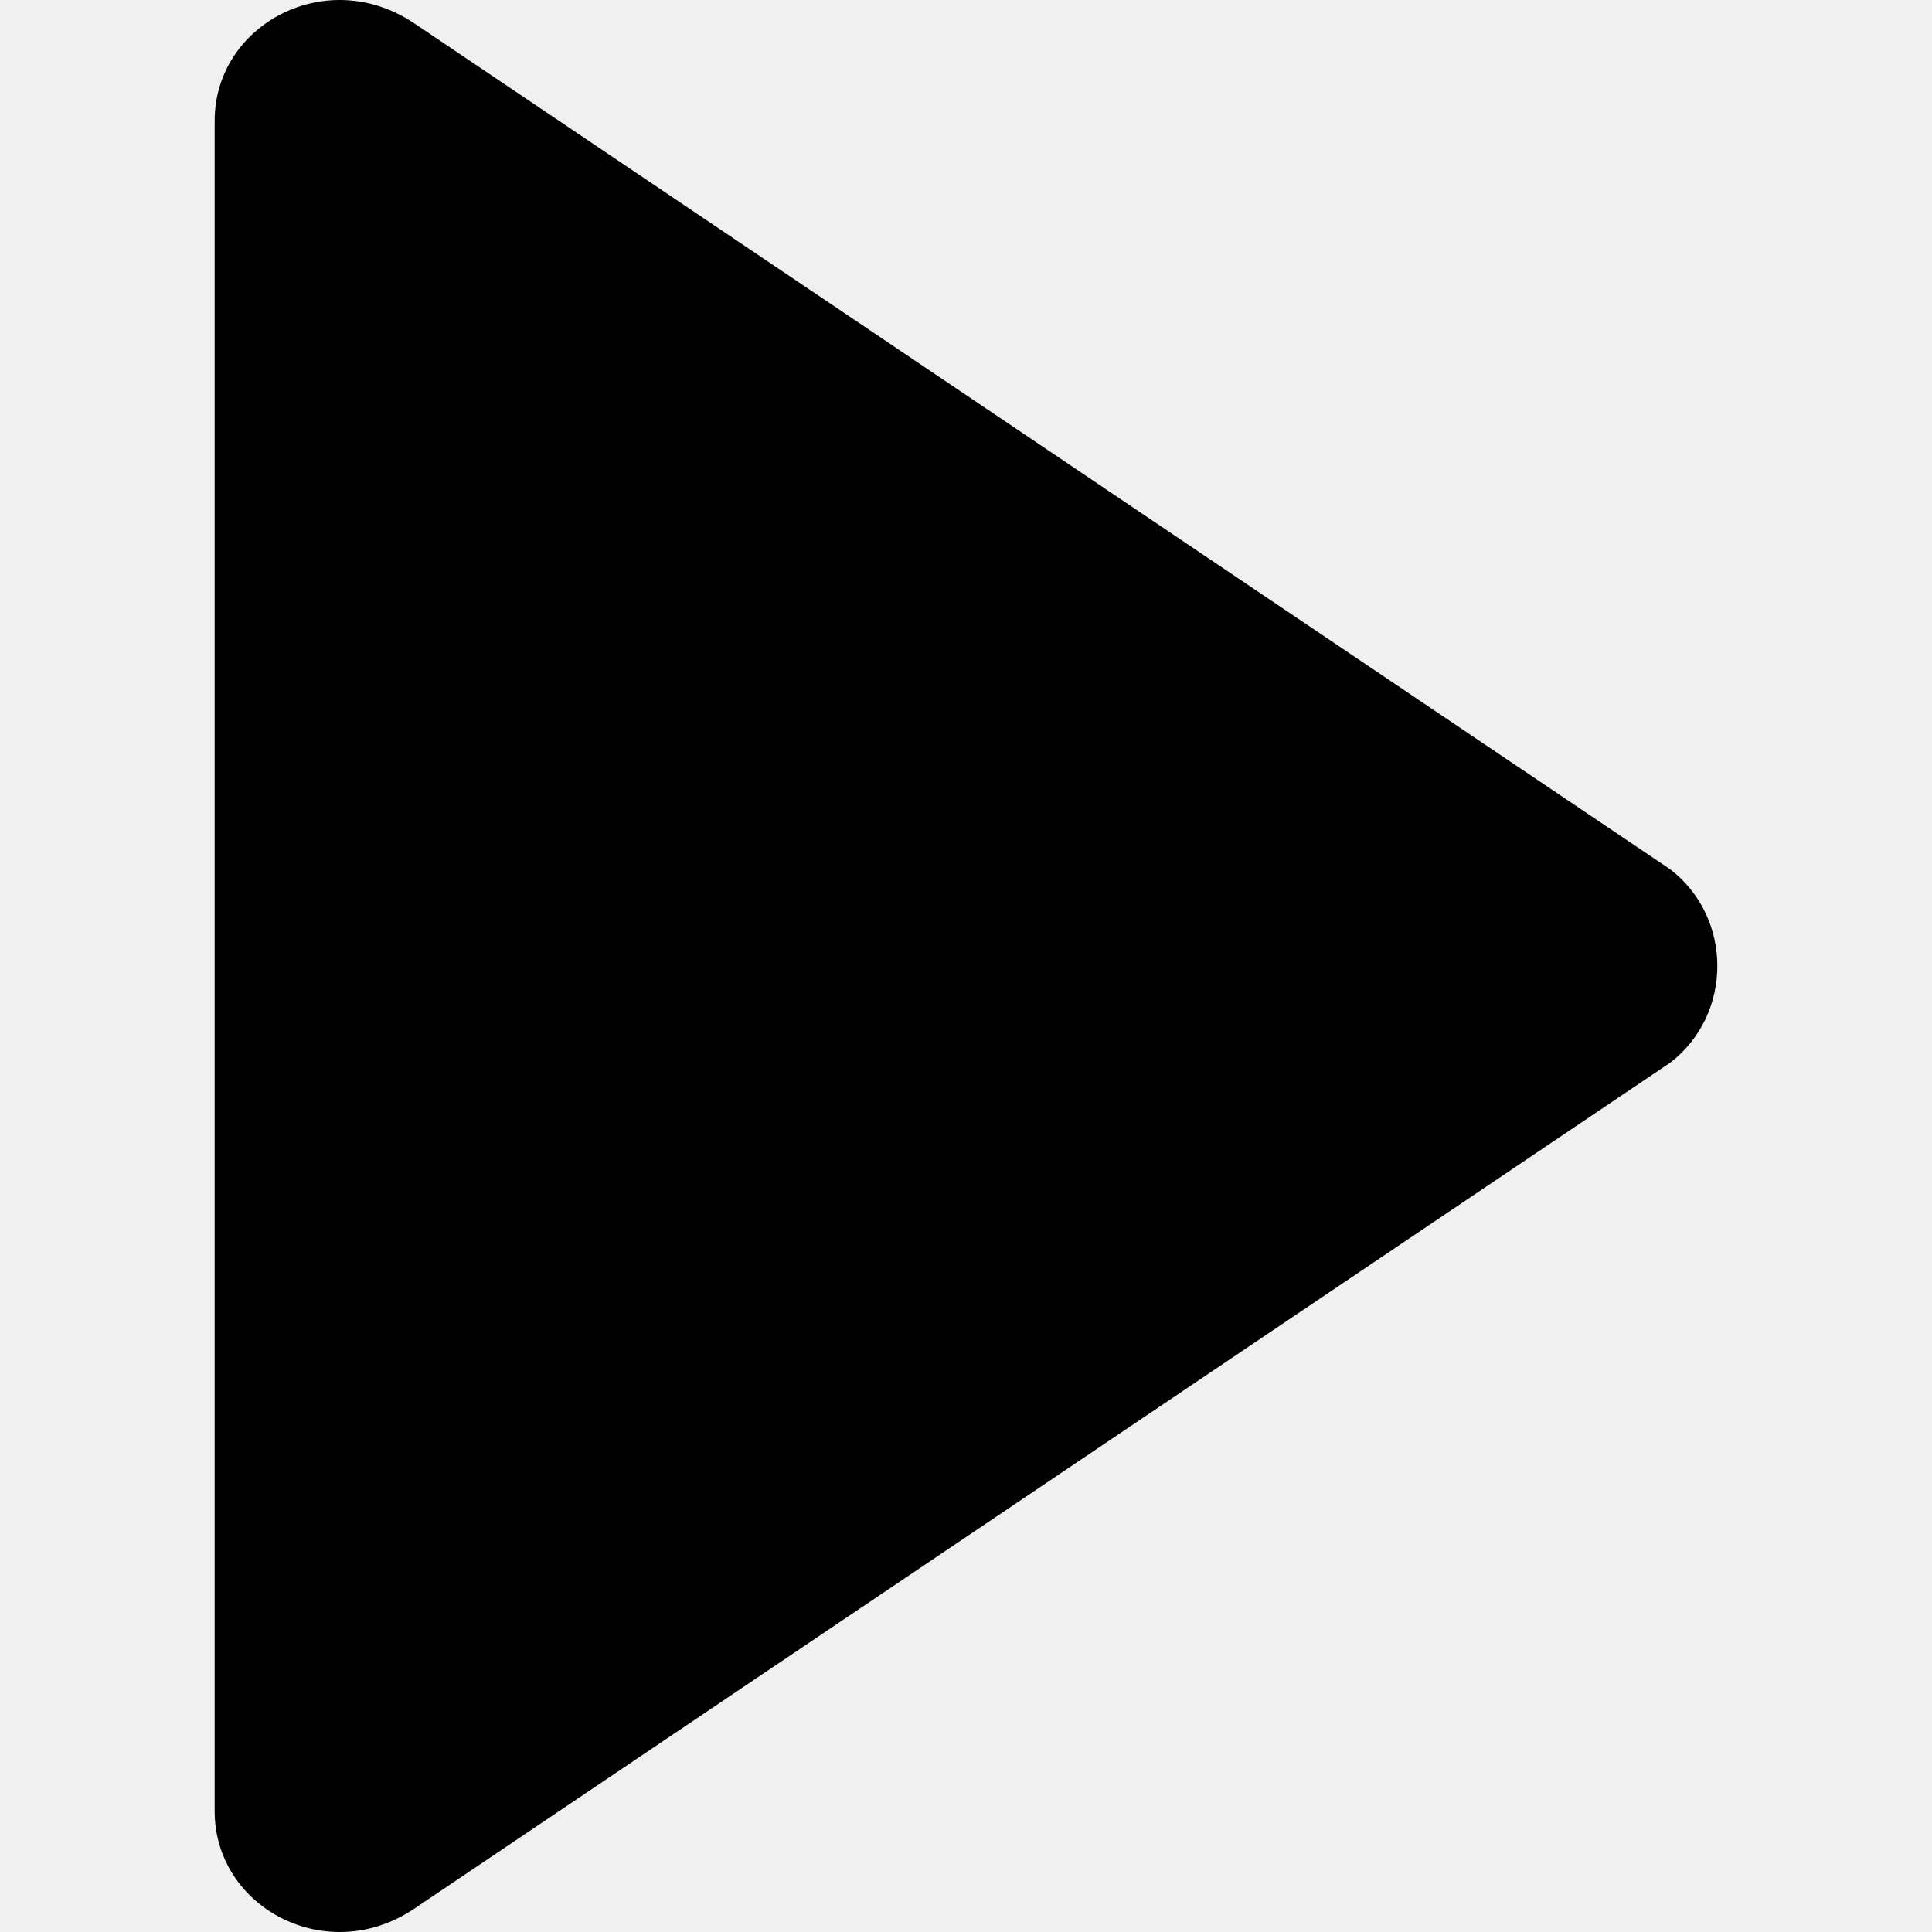
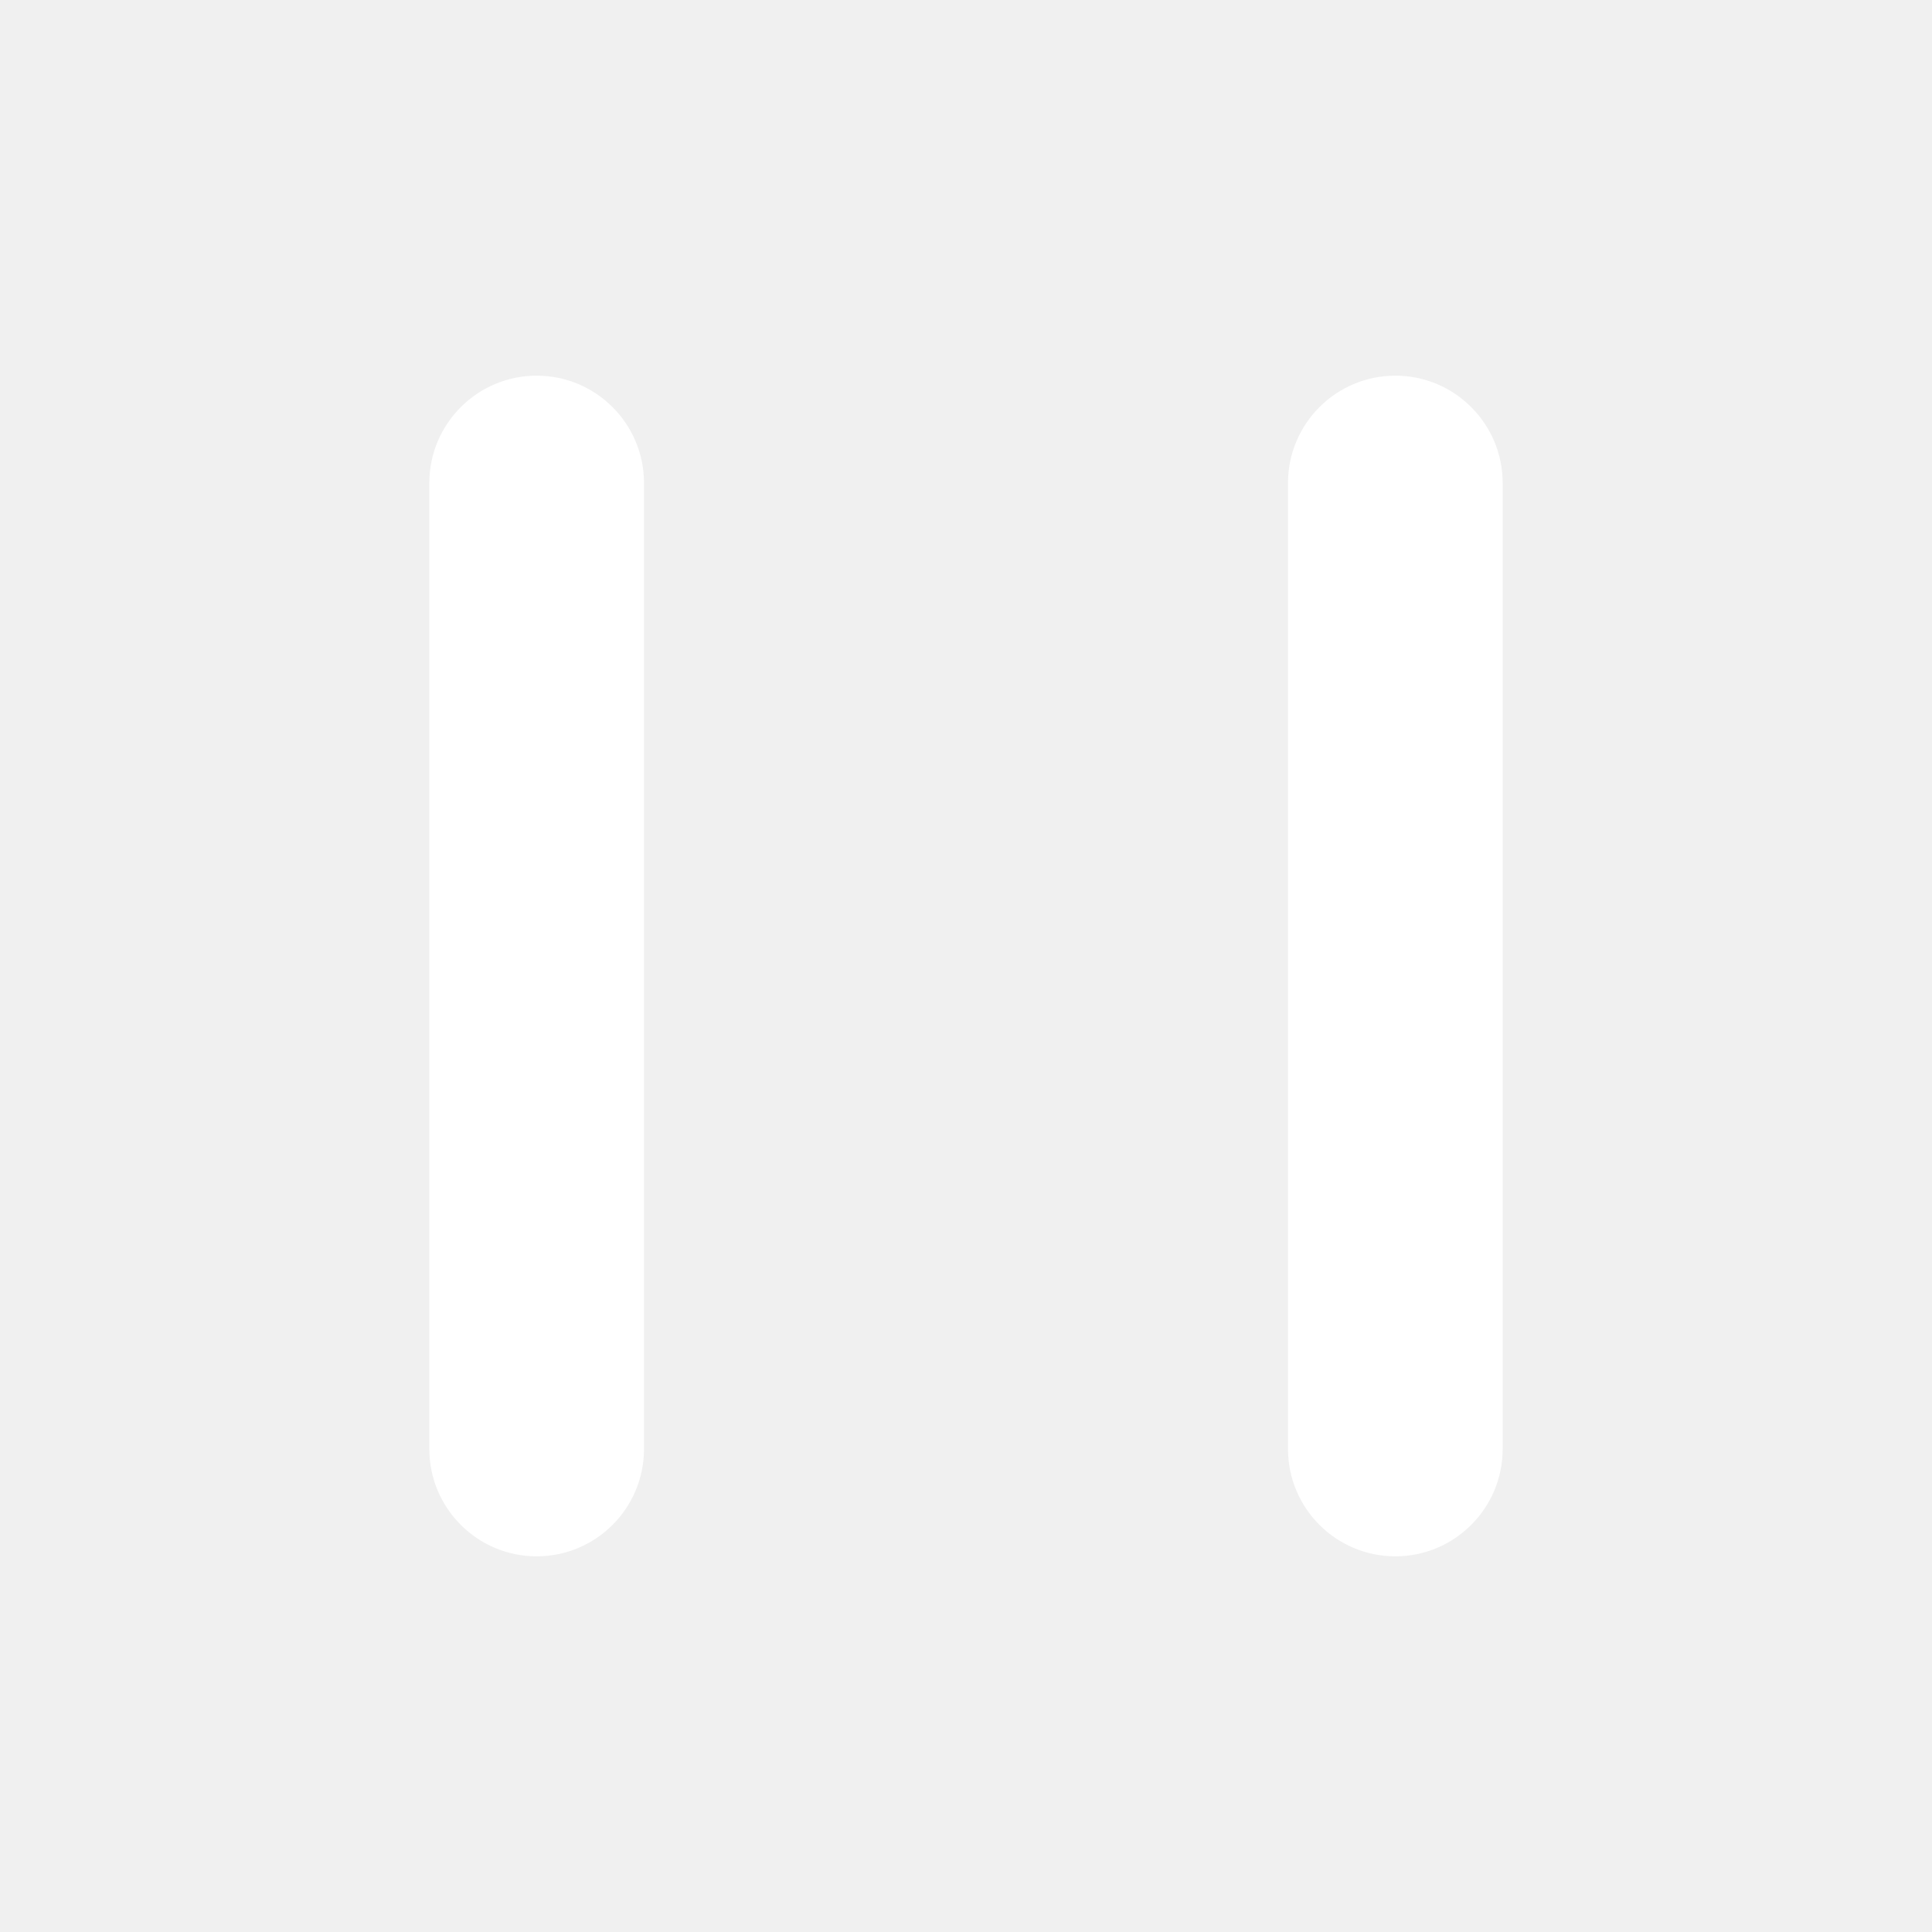
- <svg xmlns="http://www.w3.org/2000/svg" width="18px" height="18px" viewBox="0 0 18 18">
-   <path d="M15.562,8.1 L3.871,0.225 C3.052,-0.337 2,0.225 2,1.125 L2,16.875 C2,17.775 3.052,18.337 3.871,17.775 L15.562,9.9 C16.146,9.45 16.146,8.55 15.562,8.1 L15.562,8.1 Z" />
+ <svg xmlns="http://www.w3.org/2000/svg" width="18px" height="18px" viewBox="0 0 18 18" version="1.1">
+   <g id="0430需求" stroke="none" stroke-width="1" fill="none" fill-rule="evenodd">
+     <g id="1、视频播放器" transform="translate(-541, -791)">
+       <g id="plyr-play" transform="translate(541, 791)">
+         <rect id="矩形备份-10" fill-opacity="0" fill="#D8D8D8" x="0" y="0" width="18" height="18" />
+         <path d="M5,3.5 C5.552,3.5 6,3.948 6,4.5 L6,13.5 C6,14.052 5.552,14.5 5,14.5 C4.448,14.5 4,14.052 4,13.5 L4,4.5 C4,3.948 4.448,3.5 5,3.5 Z M13,3.5 C13.552,3.5 14,3.948 14,4.5 L14,13.5 C14,14.052 13.552,14.5 13,14.5 C12.448,14.5 12,14.052 12,13.5 L12,4.5 C12,3.948 12.448,3.5 13,3.5 Z" id="形状结合" fill="#FFFFFF" />
+       </g>
+     </g>
+   </g>
</svg>
